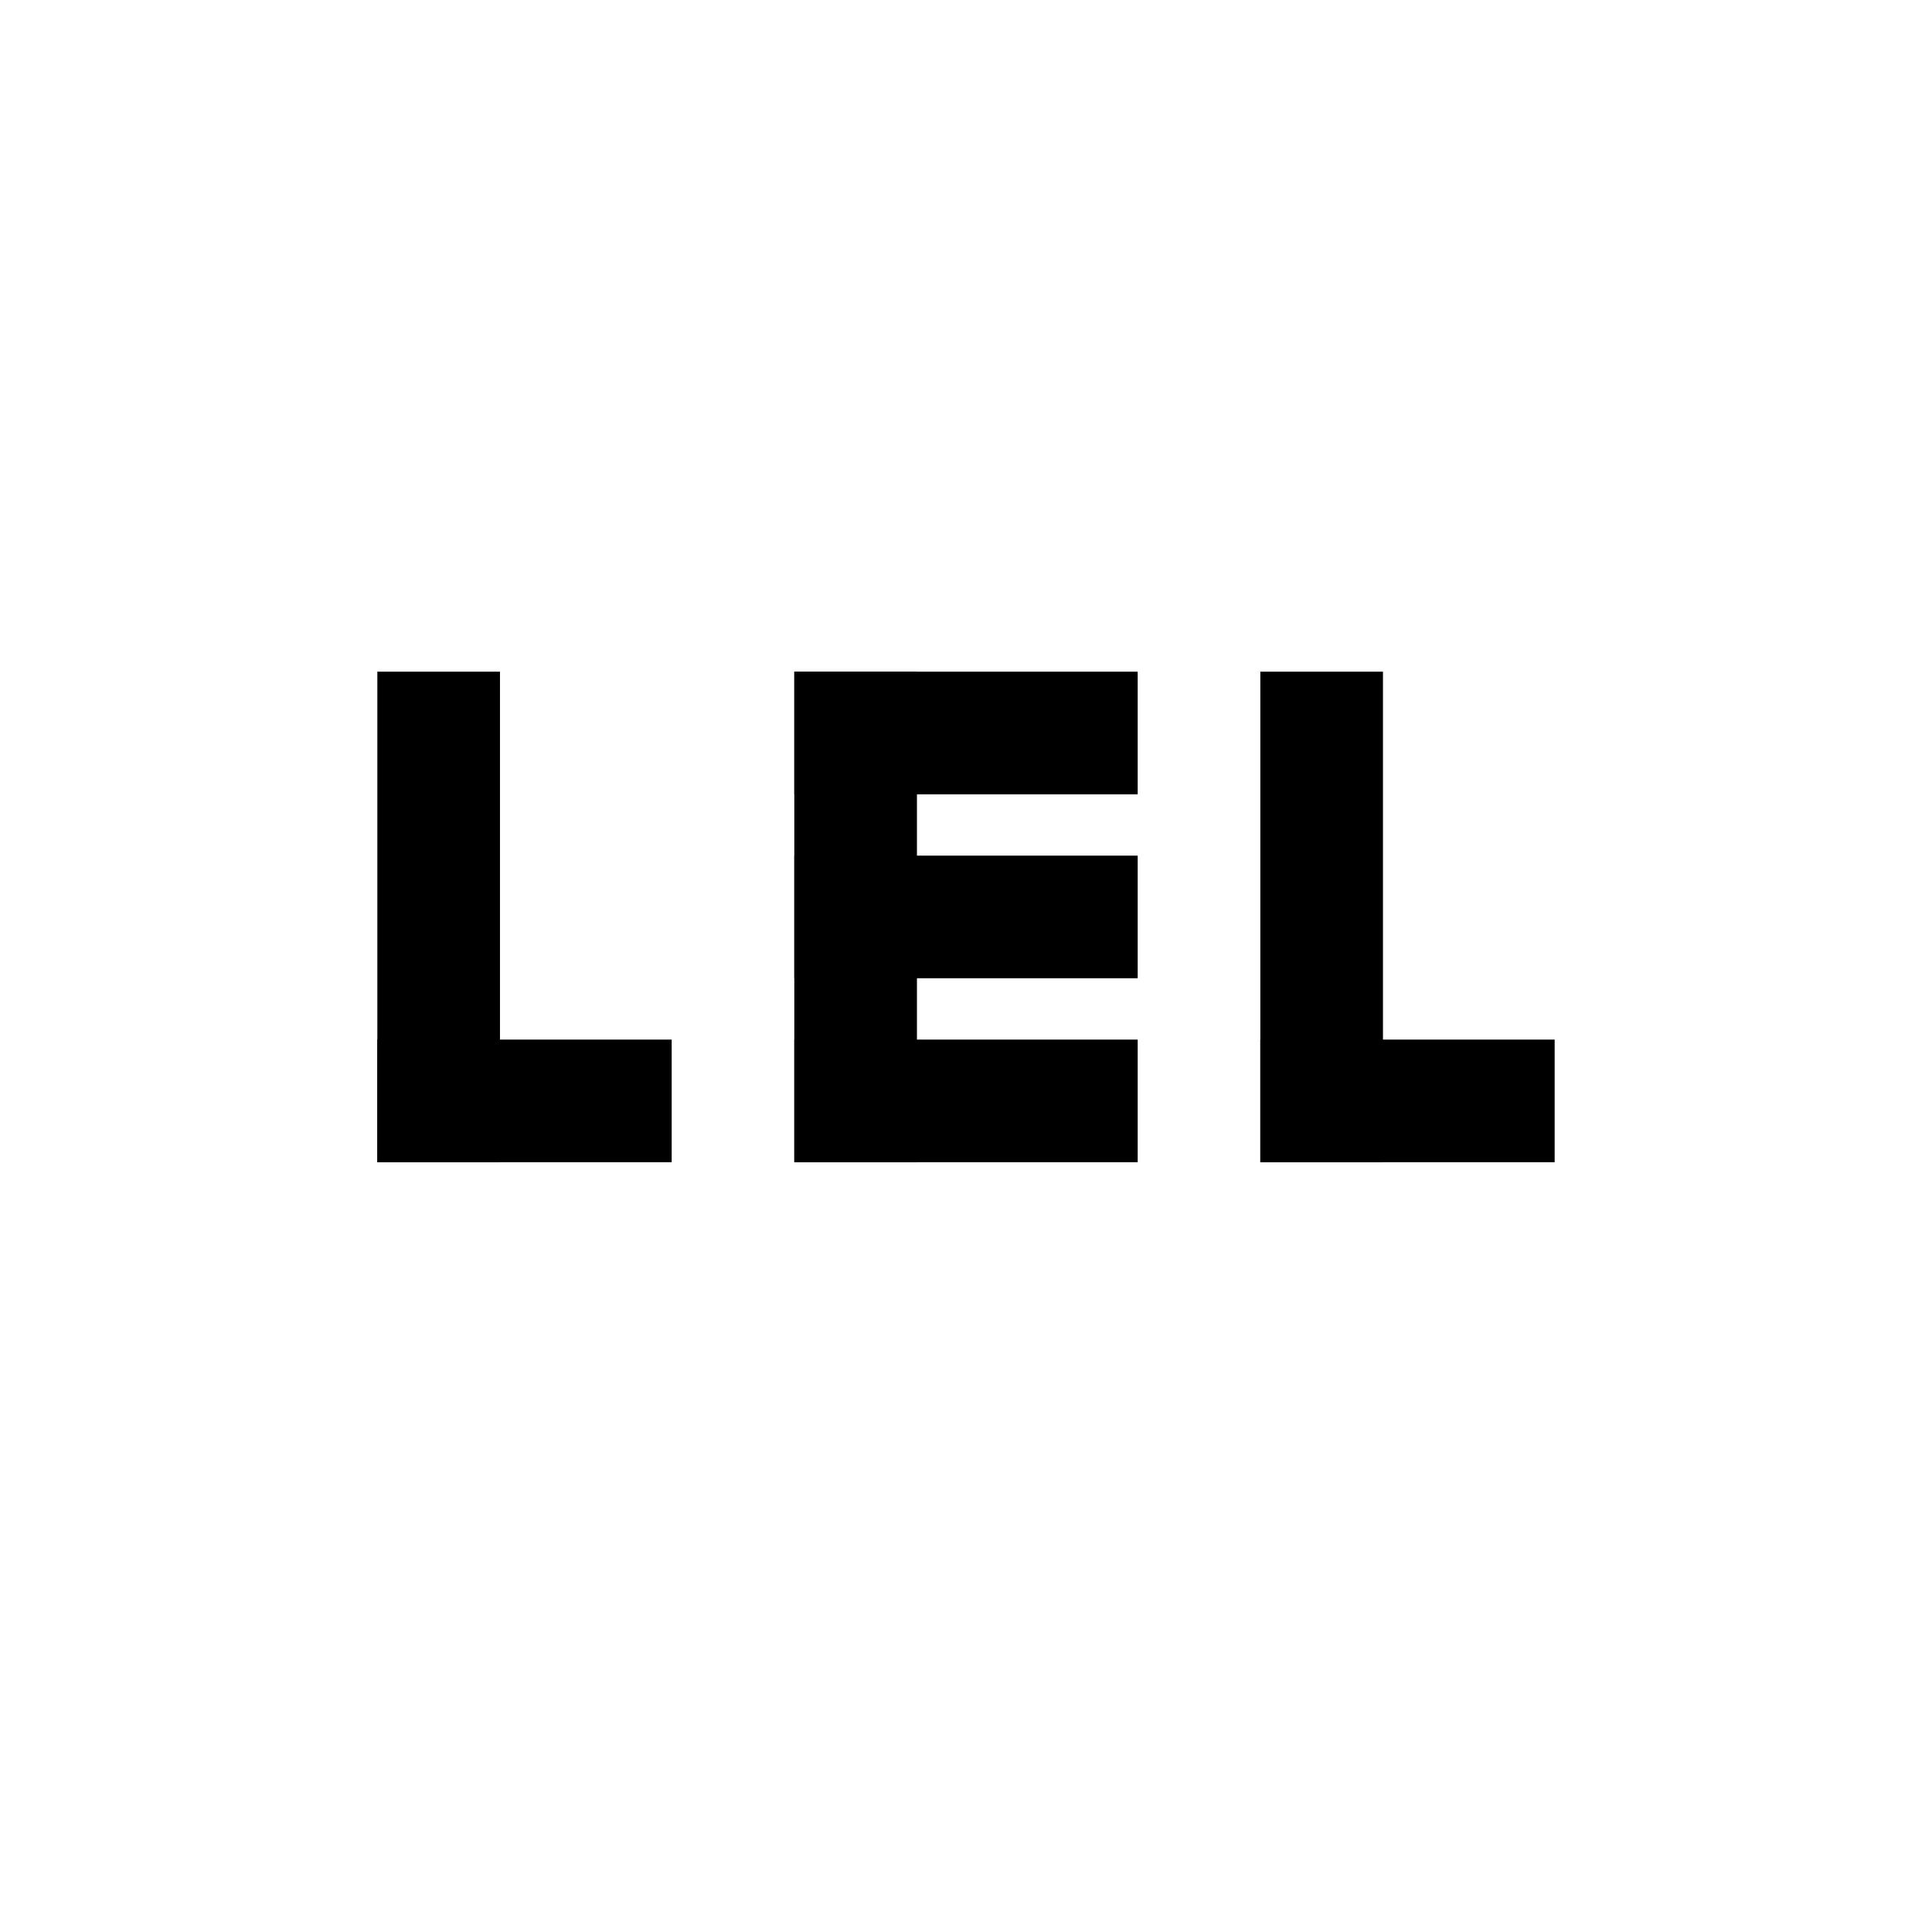
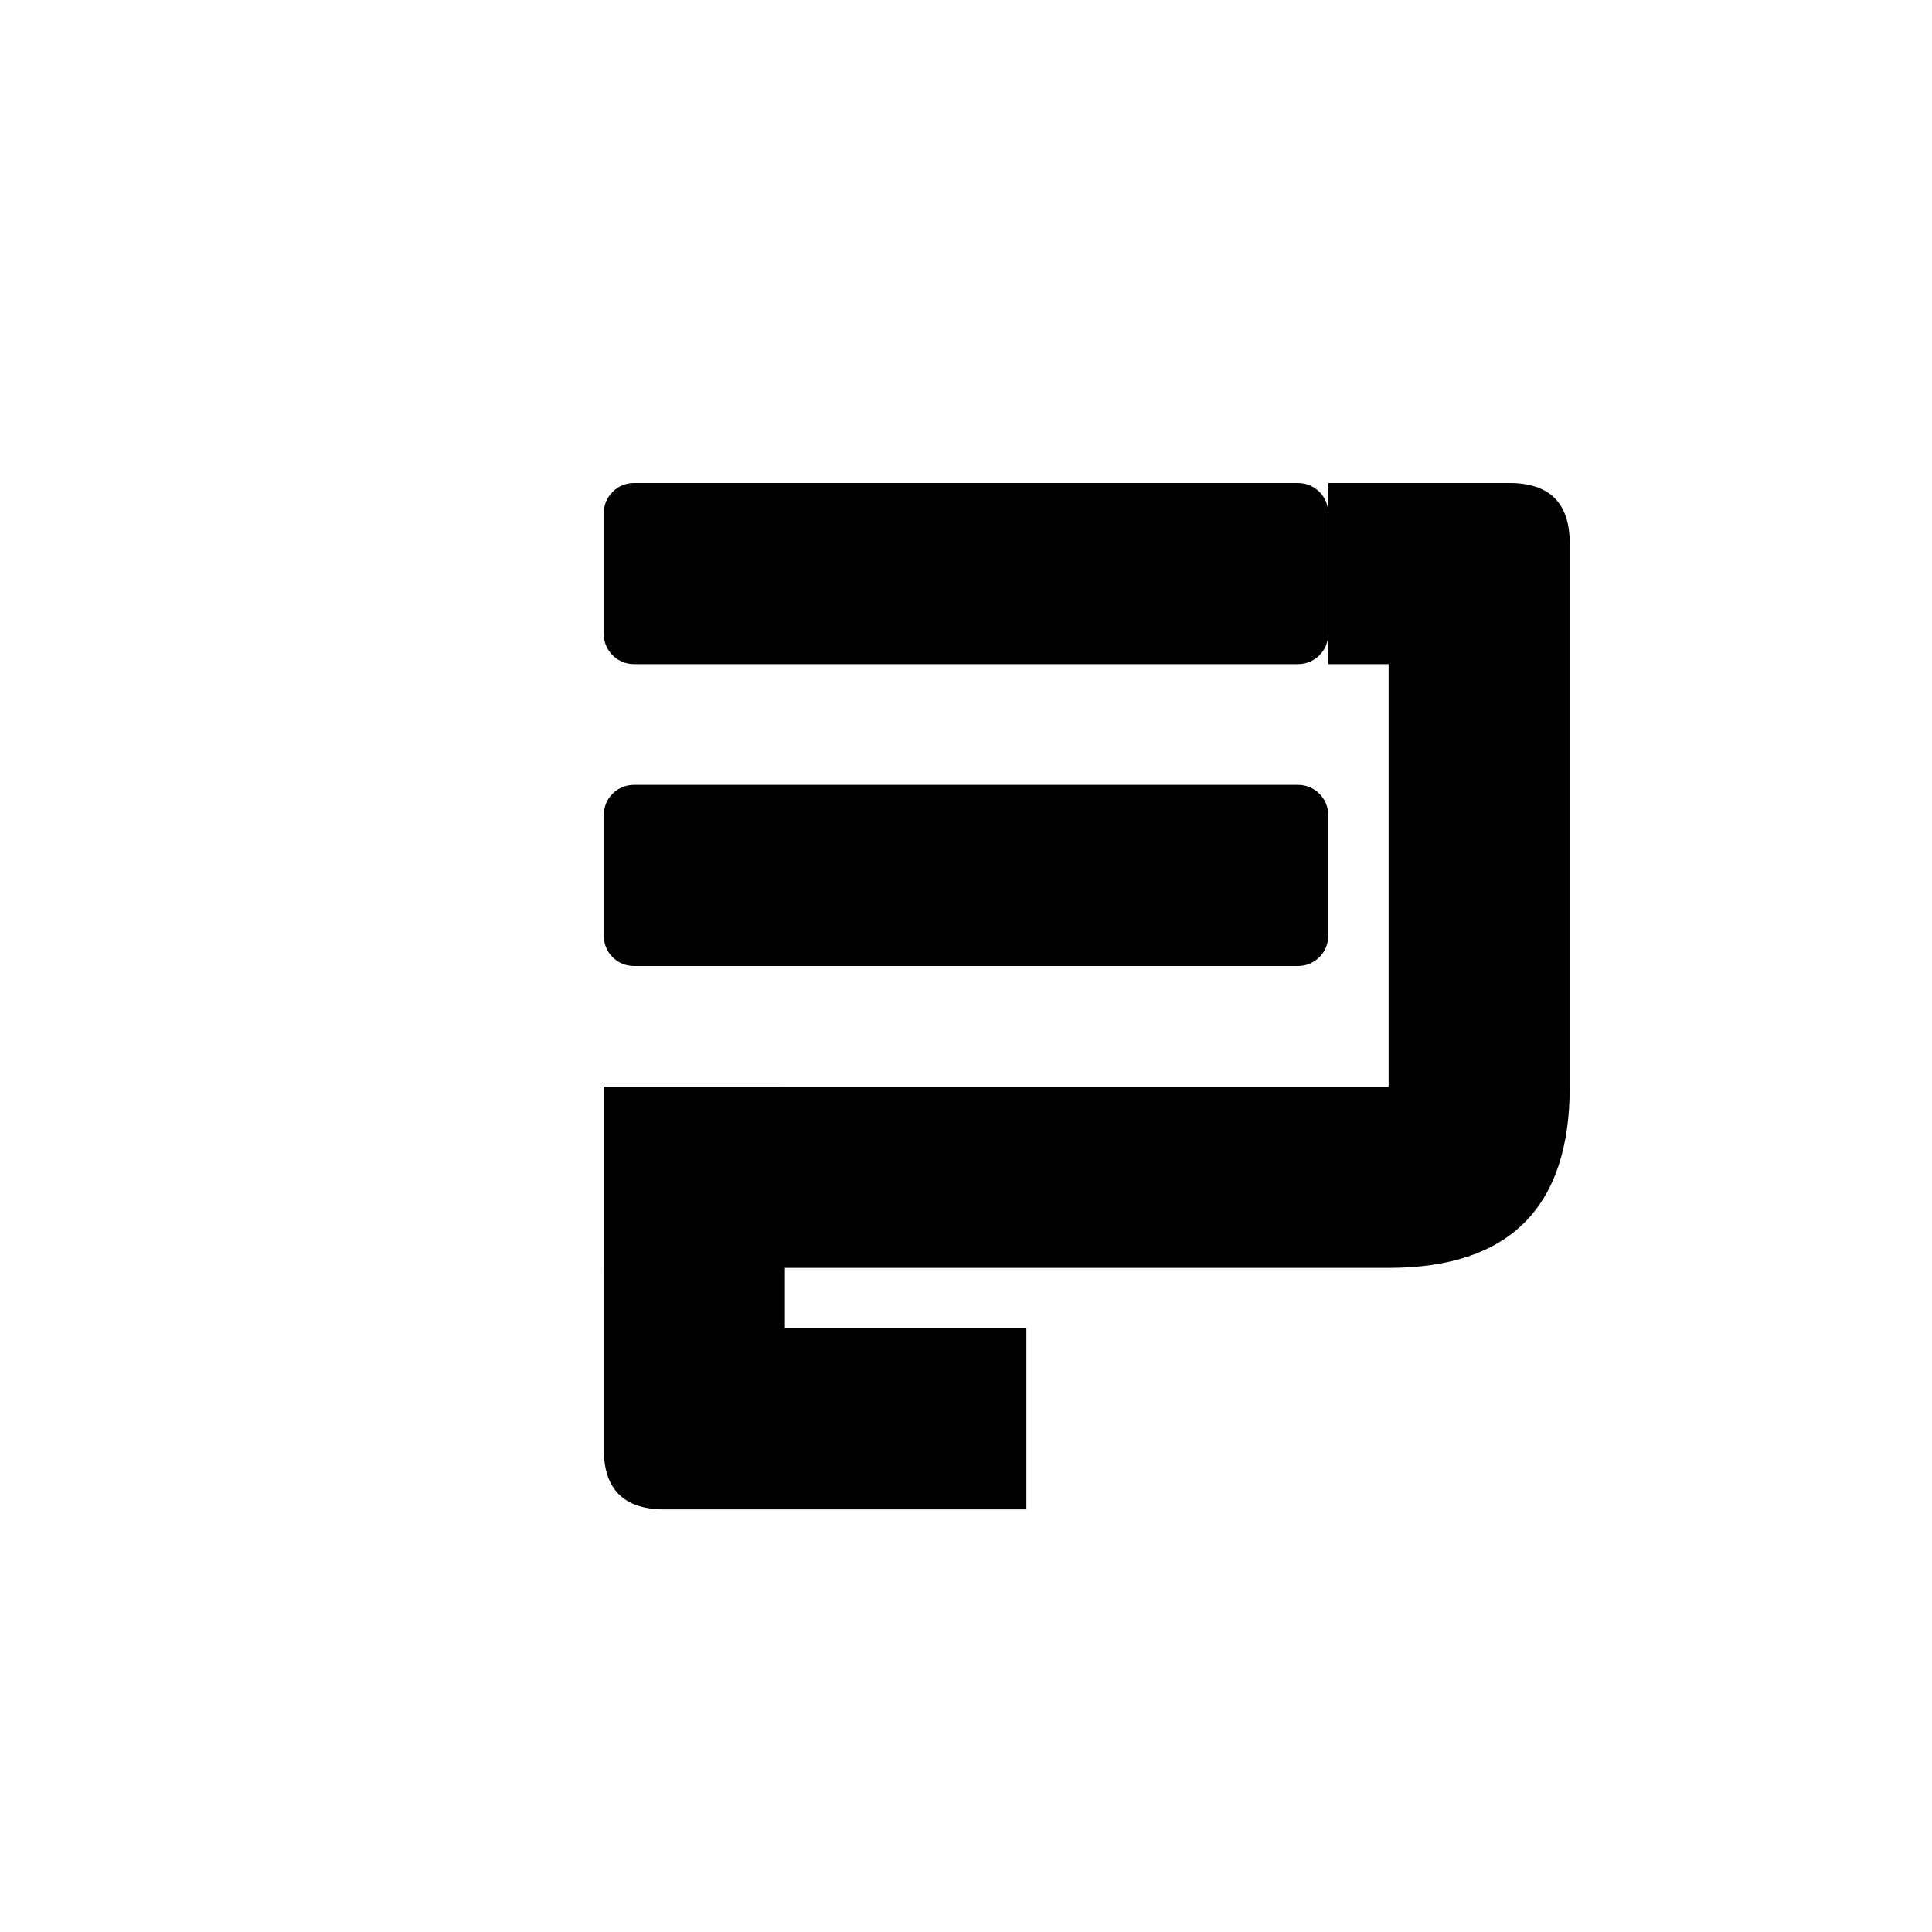
<svg xmlns="http://www.w3.org/2000/svg" width="512" height="512" viewBox="0 0 512 512">
  <rect width="512" height="512" fill="#ffffff" />
  <g transform="translate(256, 256)">
-     <g transform="scale(6.5) translate(-24, -12)">
-       <rect x="0" y="0" width="5" height="20" fill="#000000" />
-       <rect x="0" y="15" width="12" height="5" fill="#000000" />
-       <rect x="17" y="0" width="14" height="5" fill="#000000" />
-       <rect x="17" y="7.5" width="14" height="5" fill="#000000" />
-       <rect x="17" y="15" width="14" height="5" fill="#000000" />
-       <rect x="17" y="0" width="5" height="20" fill="#000000" />
-       <rect x="36" y="0" width="5" height="20" fill="#000000" />
-       <rect x="36" y="15" width="12" height="5" fill="#000000" />
+     <g transform="scale(8) translate(-20, -16)">
+       <rect x="8" y="0" width="24" height="6" rx="1" fill="#000000" />
+       <rect x="8" y="10" width="24" height="6" rx="1" fill="#000000" />
+       <path d="M 8 20 L 8 32 Q 8 34 10 34 L 22 34 L 22 28 L 14 28 L 14 20 Z" fill="#000000" />
+       <path d="M 32 0 L 38 0 Q 40 0 40 2 L 40 20 Q 40 26 34 26 L 8 26 L 8 20 L 34 20 Q 34 20 34 20 L 34 6 L 32 6 Z" fill="#000000" />
    </g>
  </g>
</svg>
